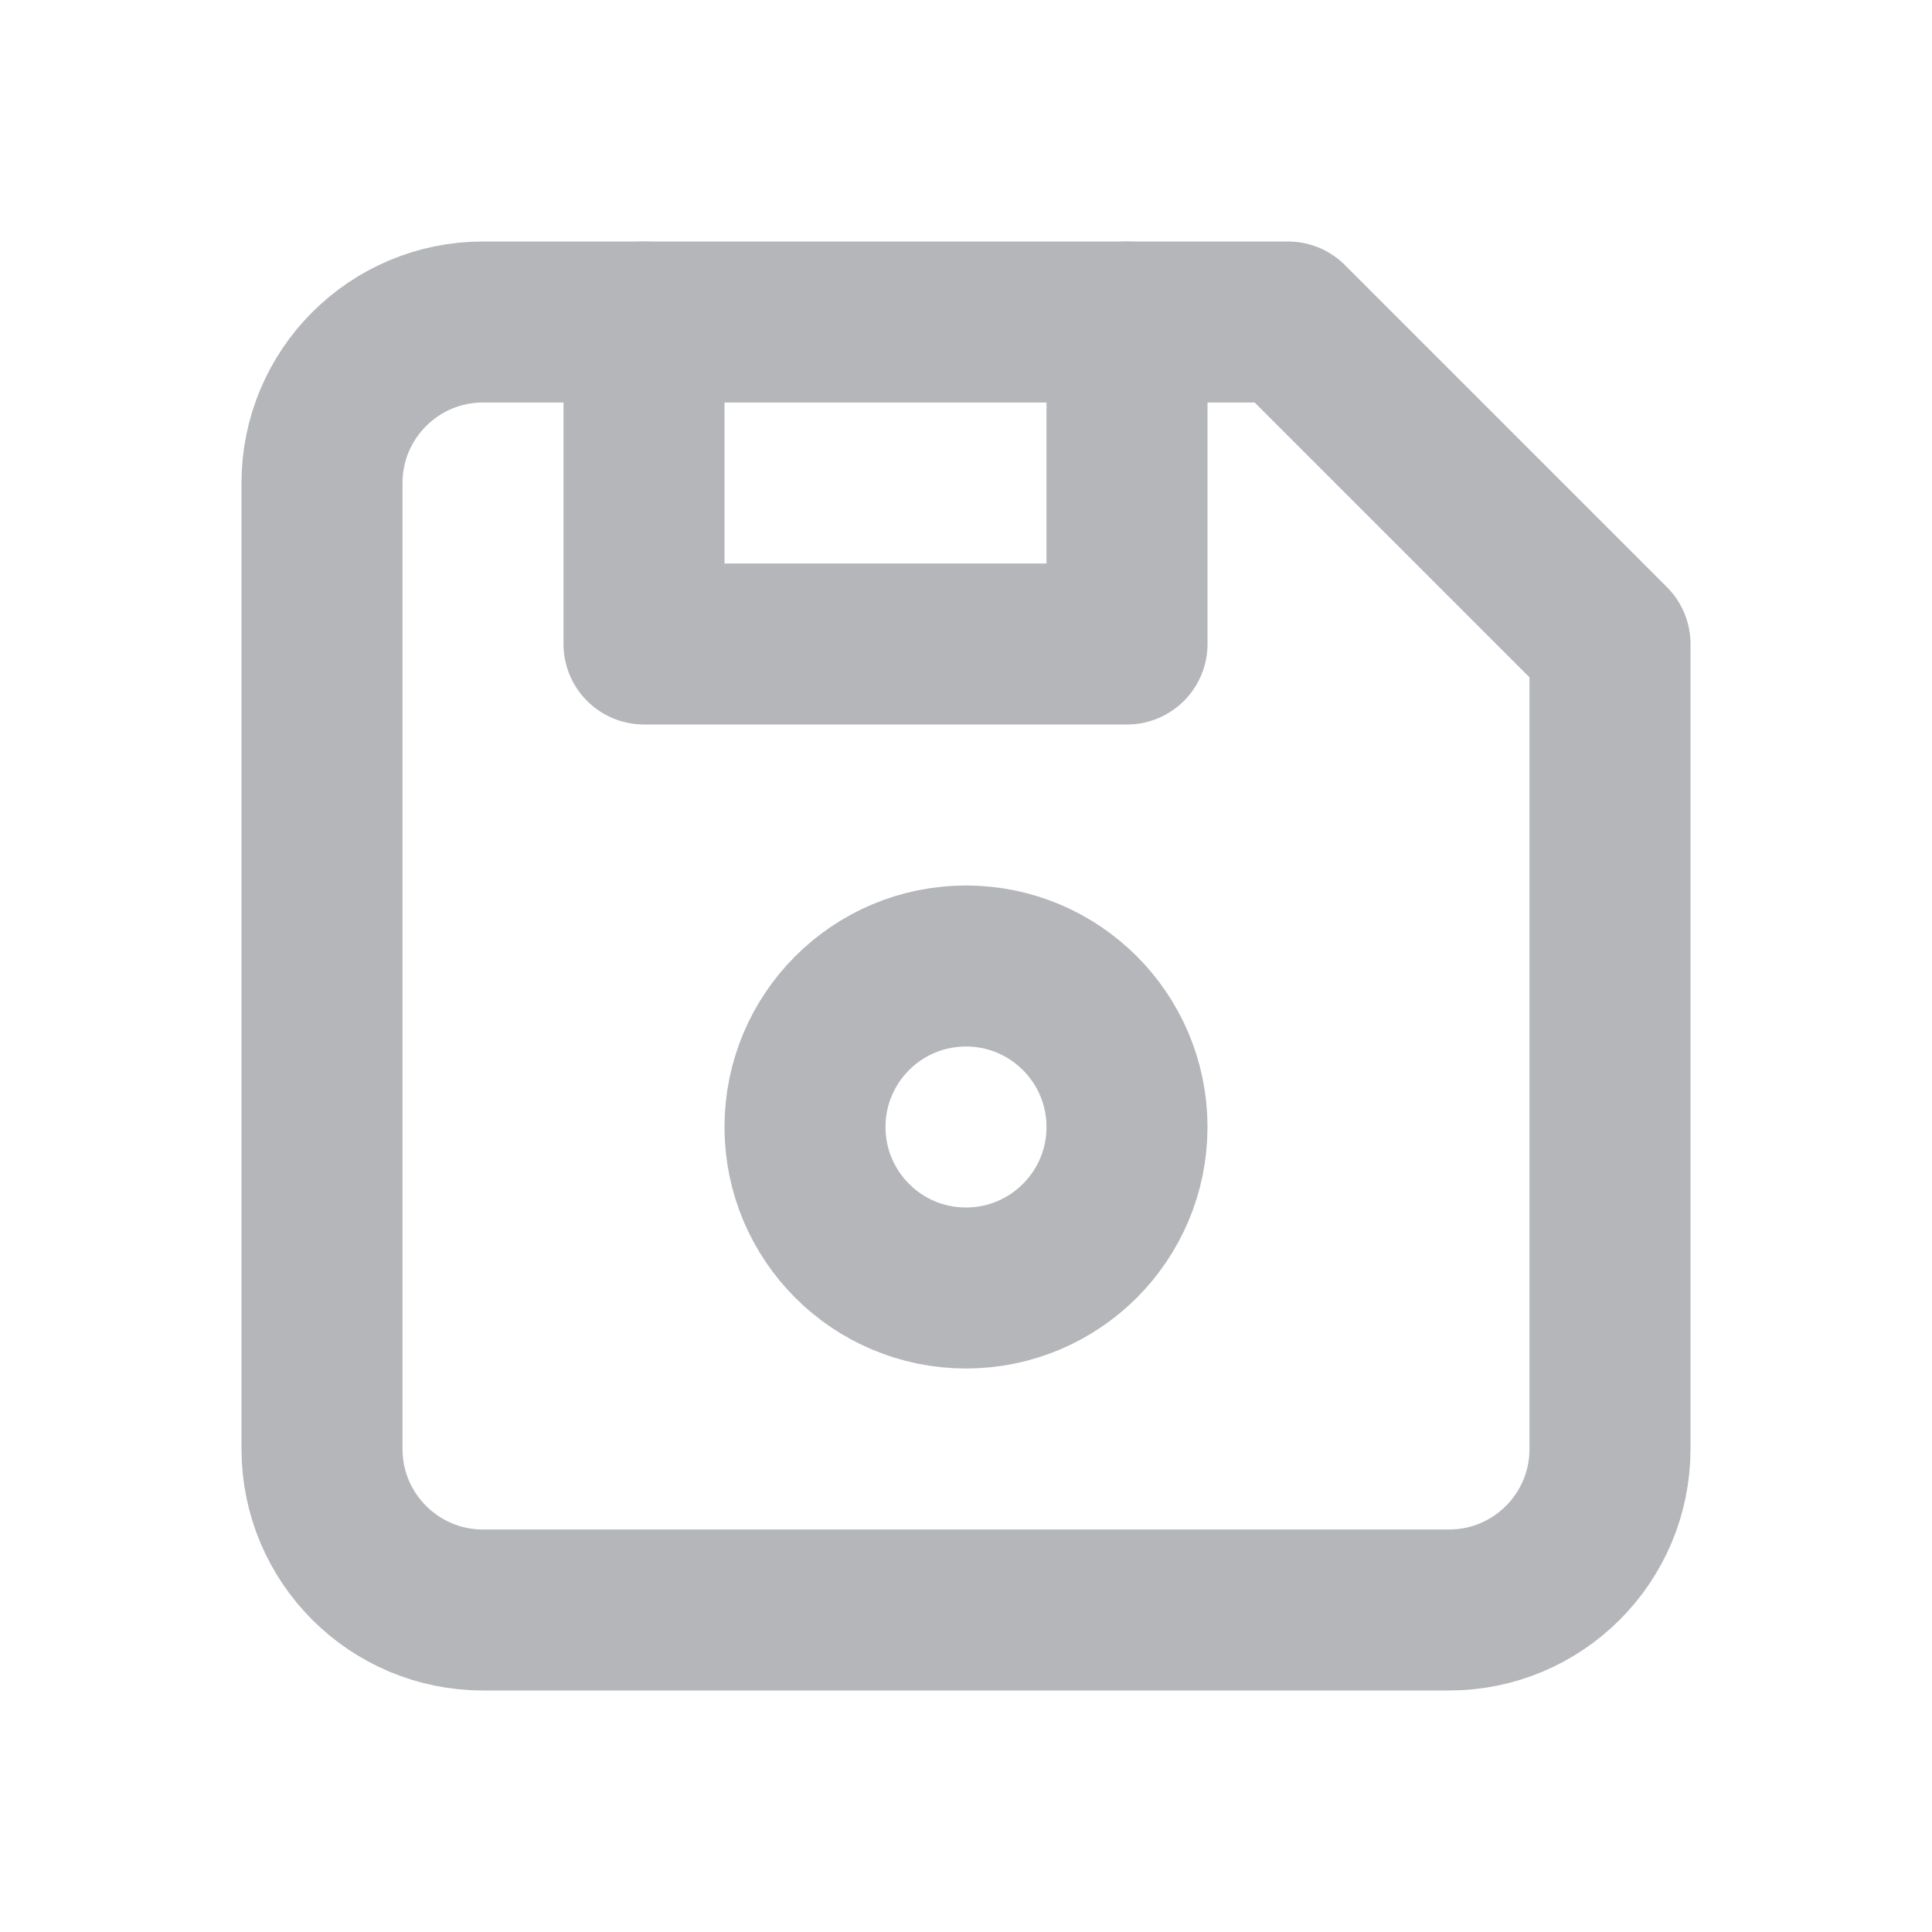
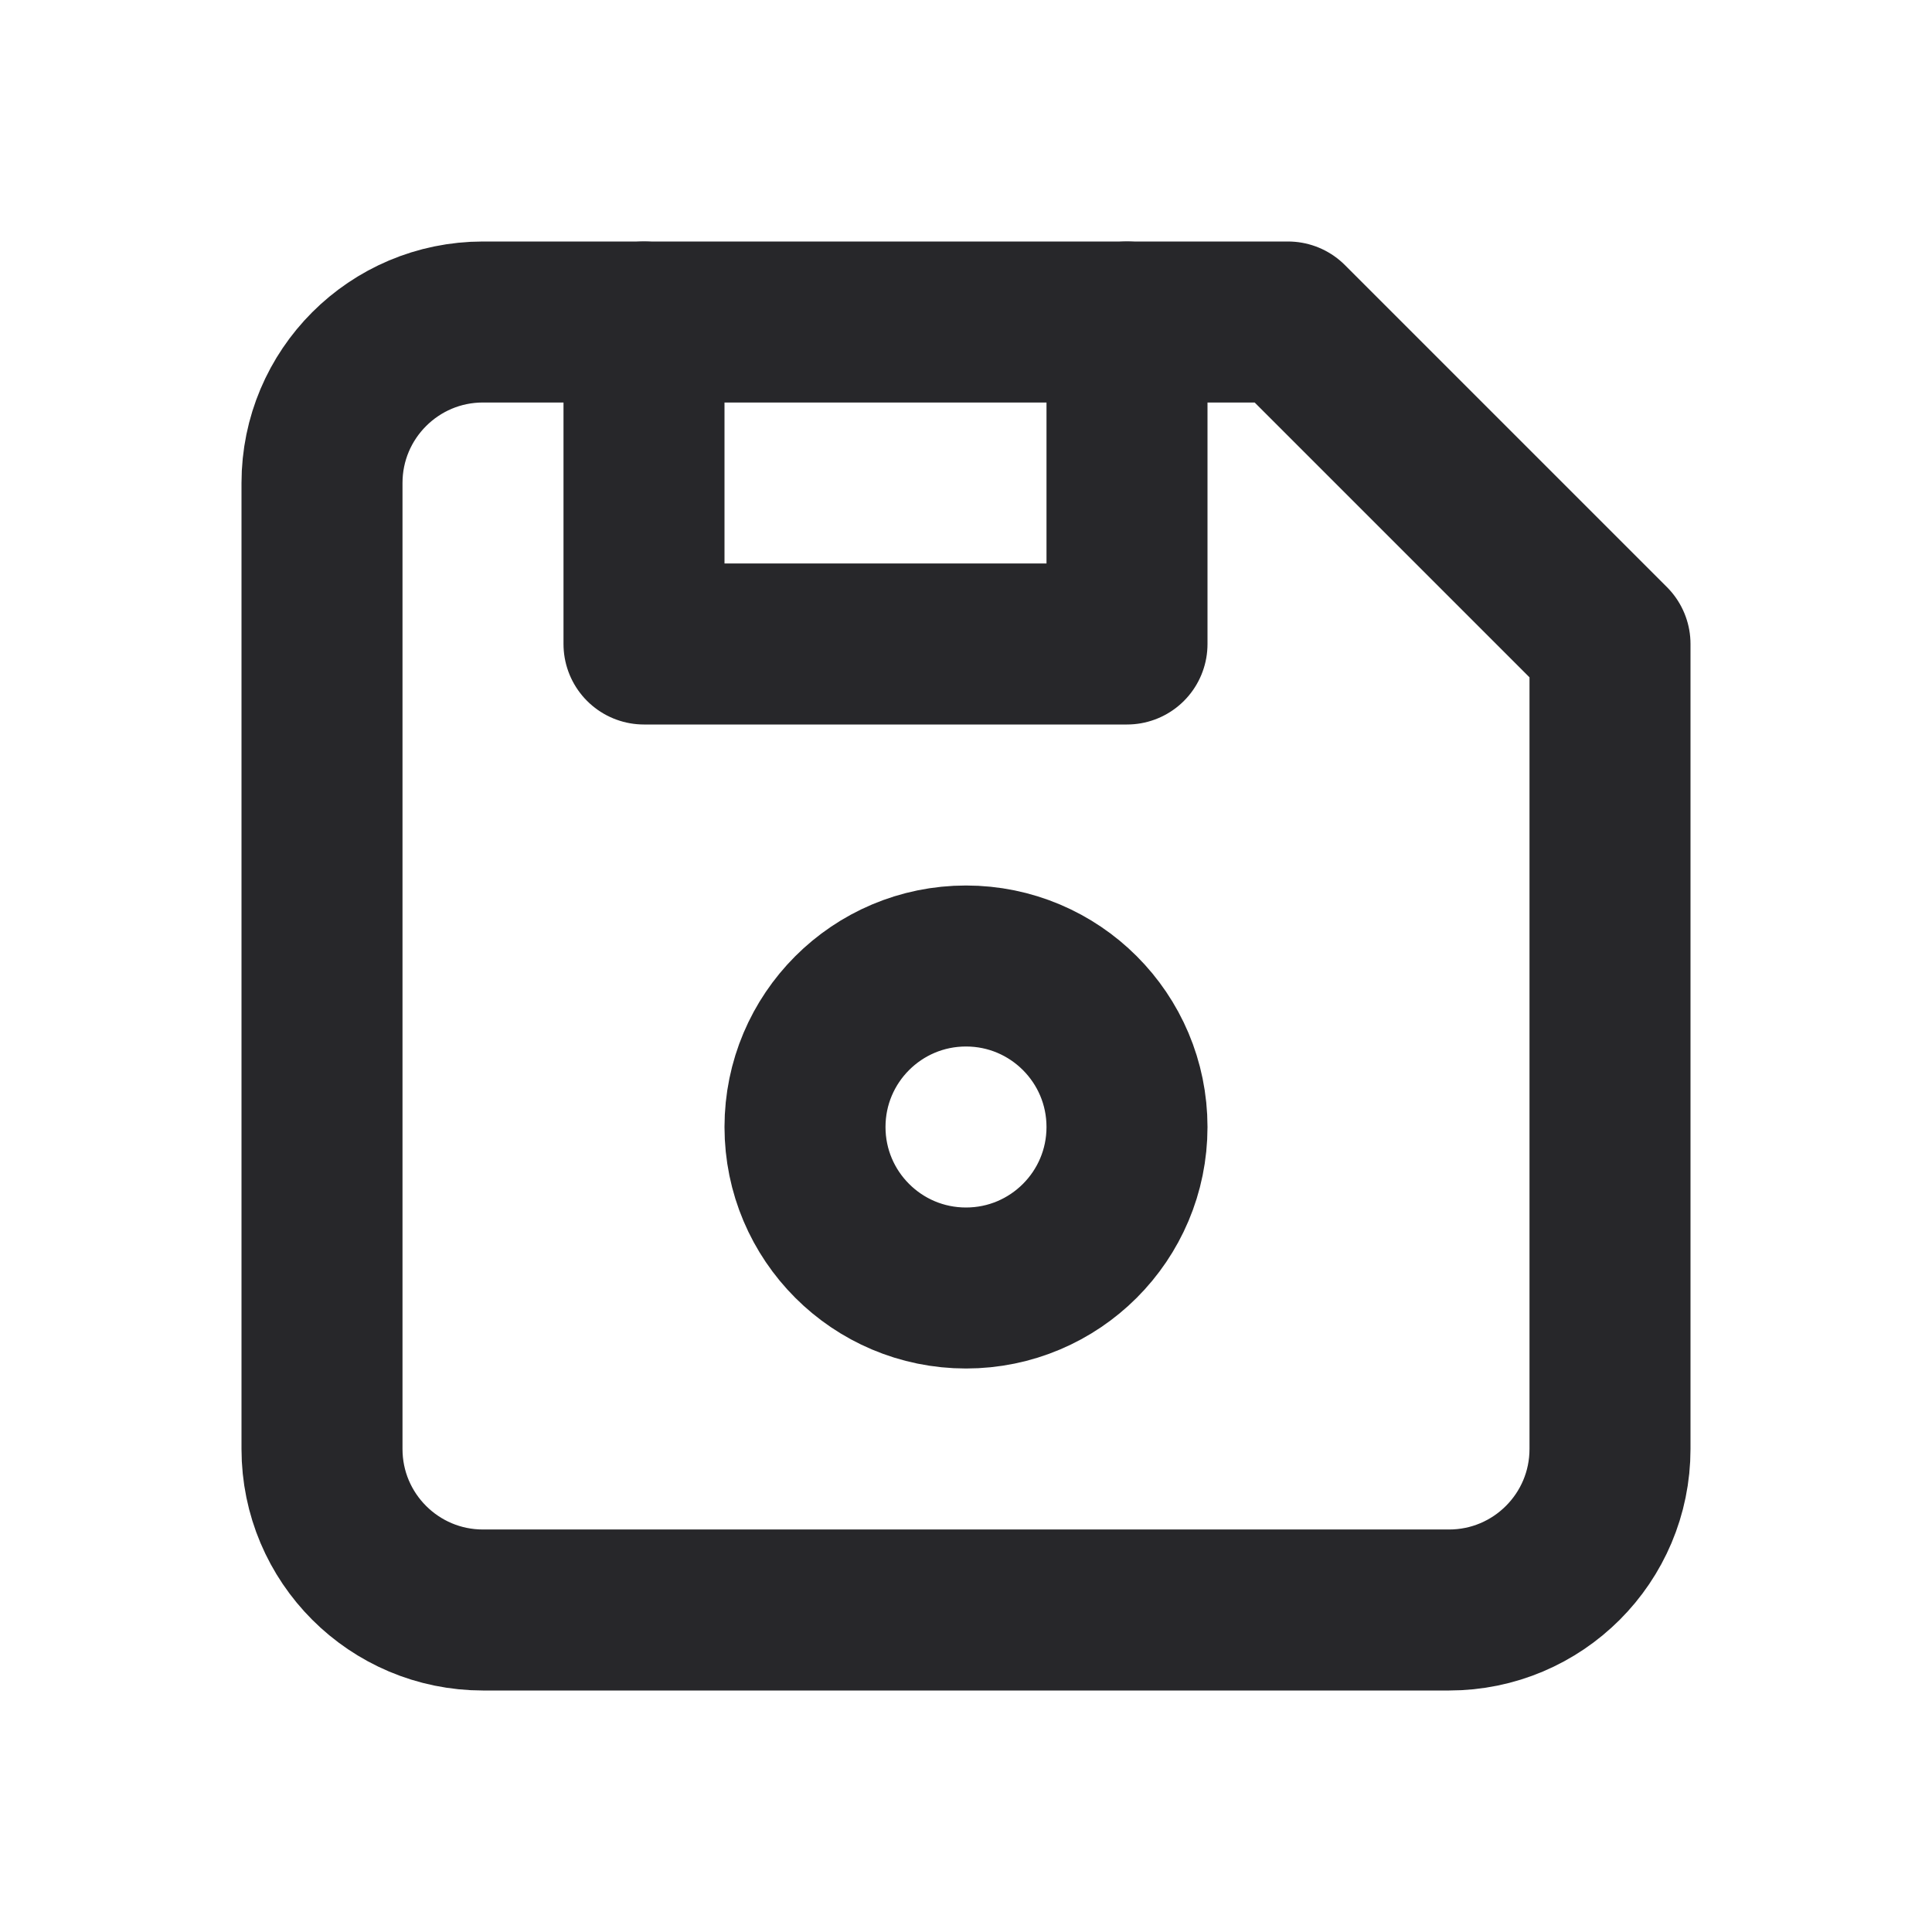
- <svg xmlns="http://www.w3.org/2000/svg" viewBox="0 0 24 24" fill="none" stroke="#B4B6B9" stroke-width="2" stroke-linecap="round" stroke-linejoin="round">
+ <svg xmlns="http://www.w3.org/2000/svg" viewBox="0 0 24 24" fill="none" stroke="#27272A" stroke-width="2" stroke-linecap="round" stroke-linejoin="round">
  <path d="M6 4h10l4 4v10a2 2 0 0 1 -2 2h-12a2 2 0 0 1 -2 -2v-12a2 2 0 0 1 2 -2" />
  <path d="M12 14m-2 0a2 2 0 1 0 4 0a2 2 0 1 0 -4 0" />
  <path d="M14 4v4h-6v-4" />
</svg>
